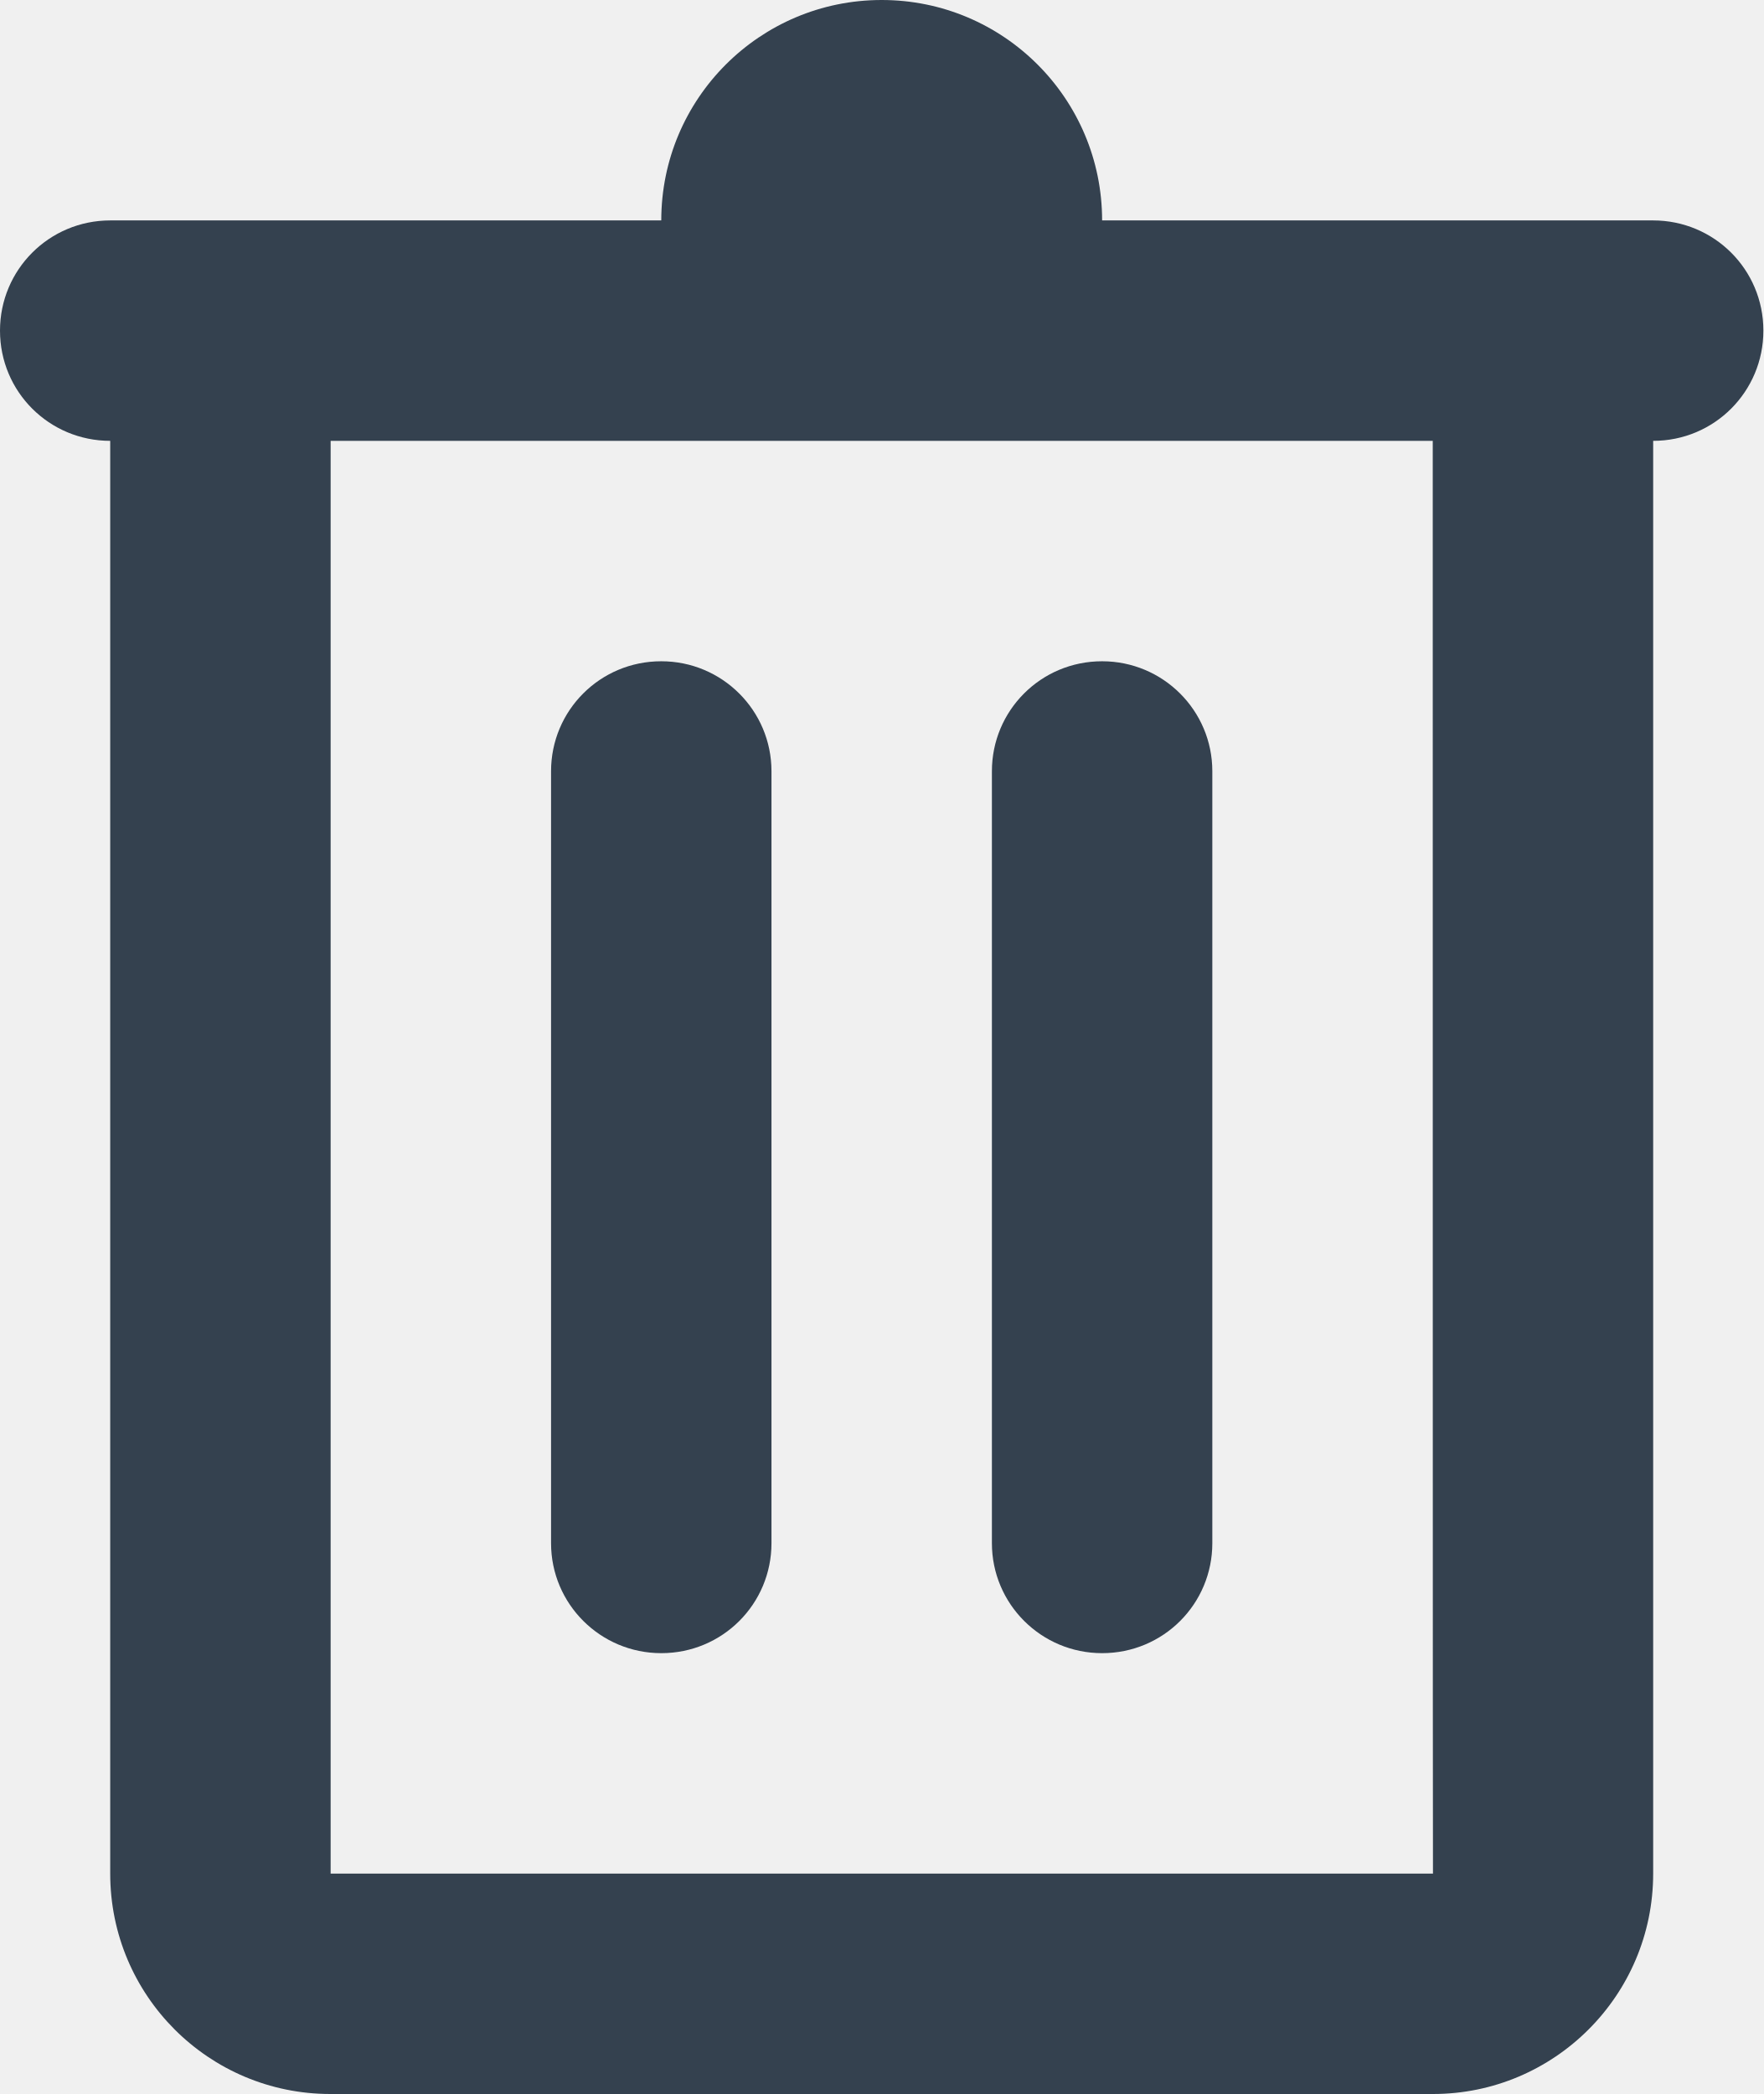
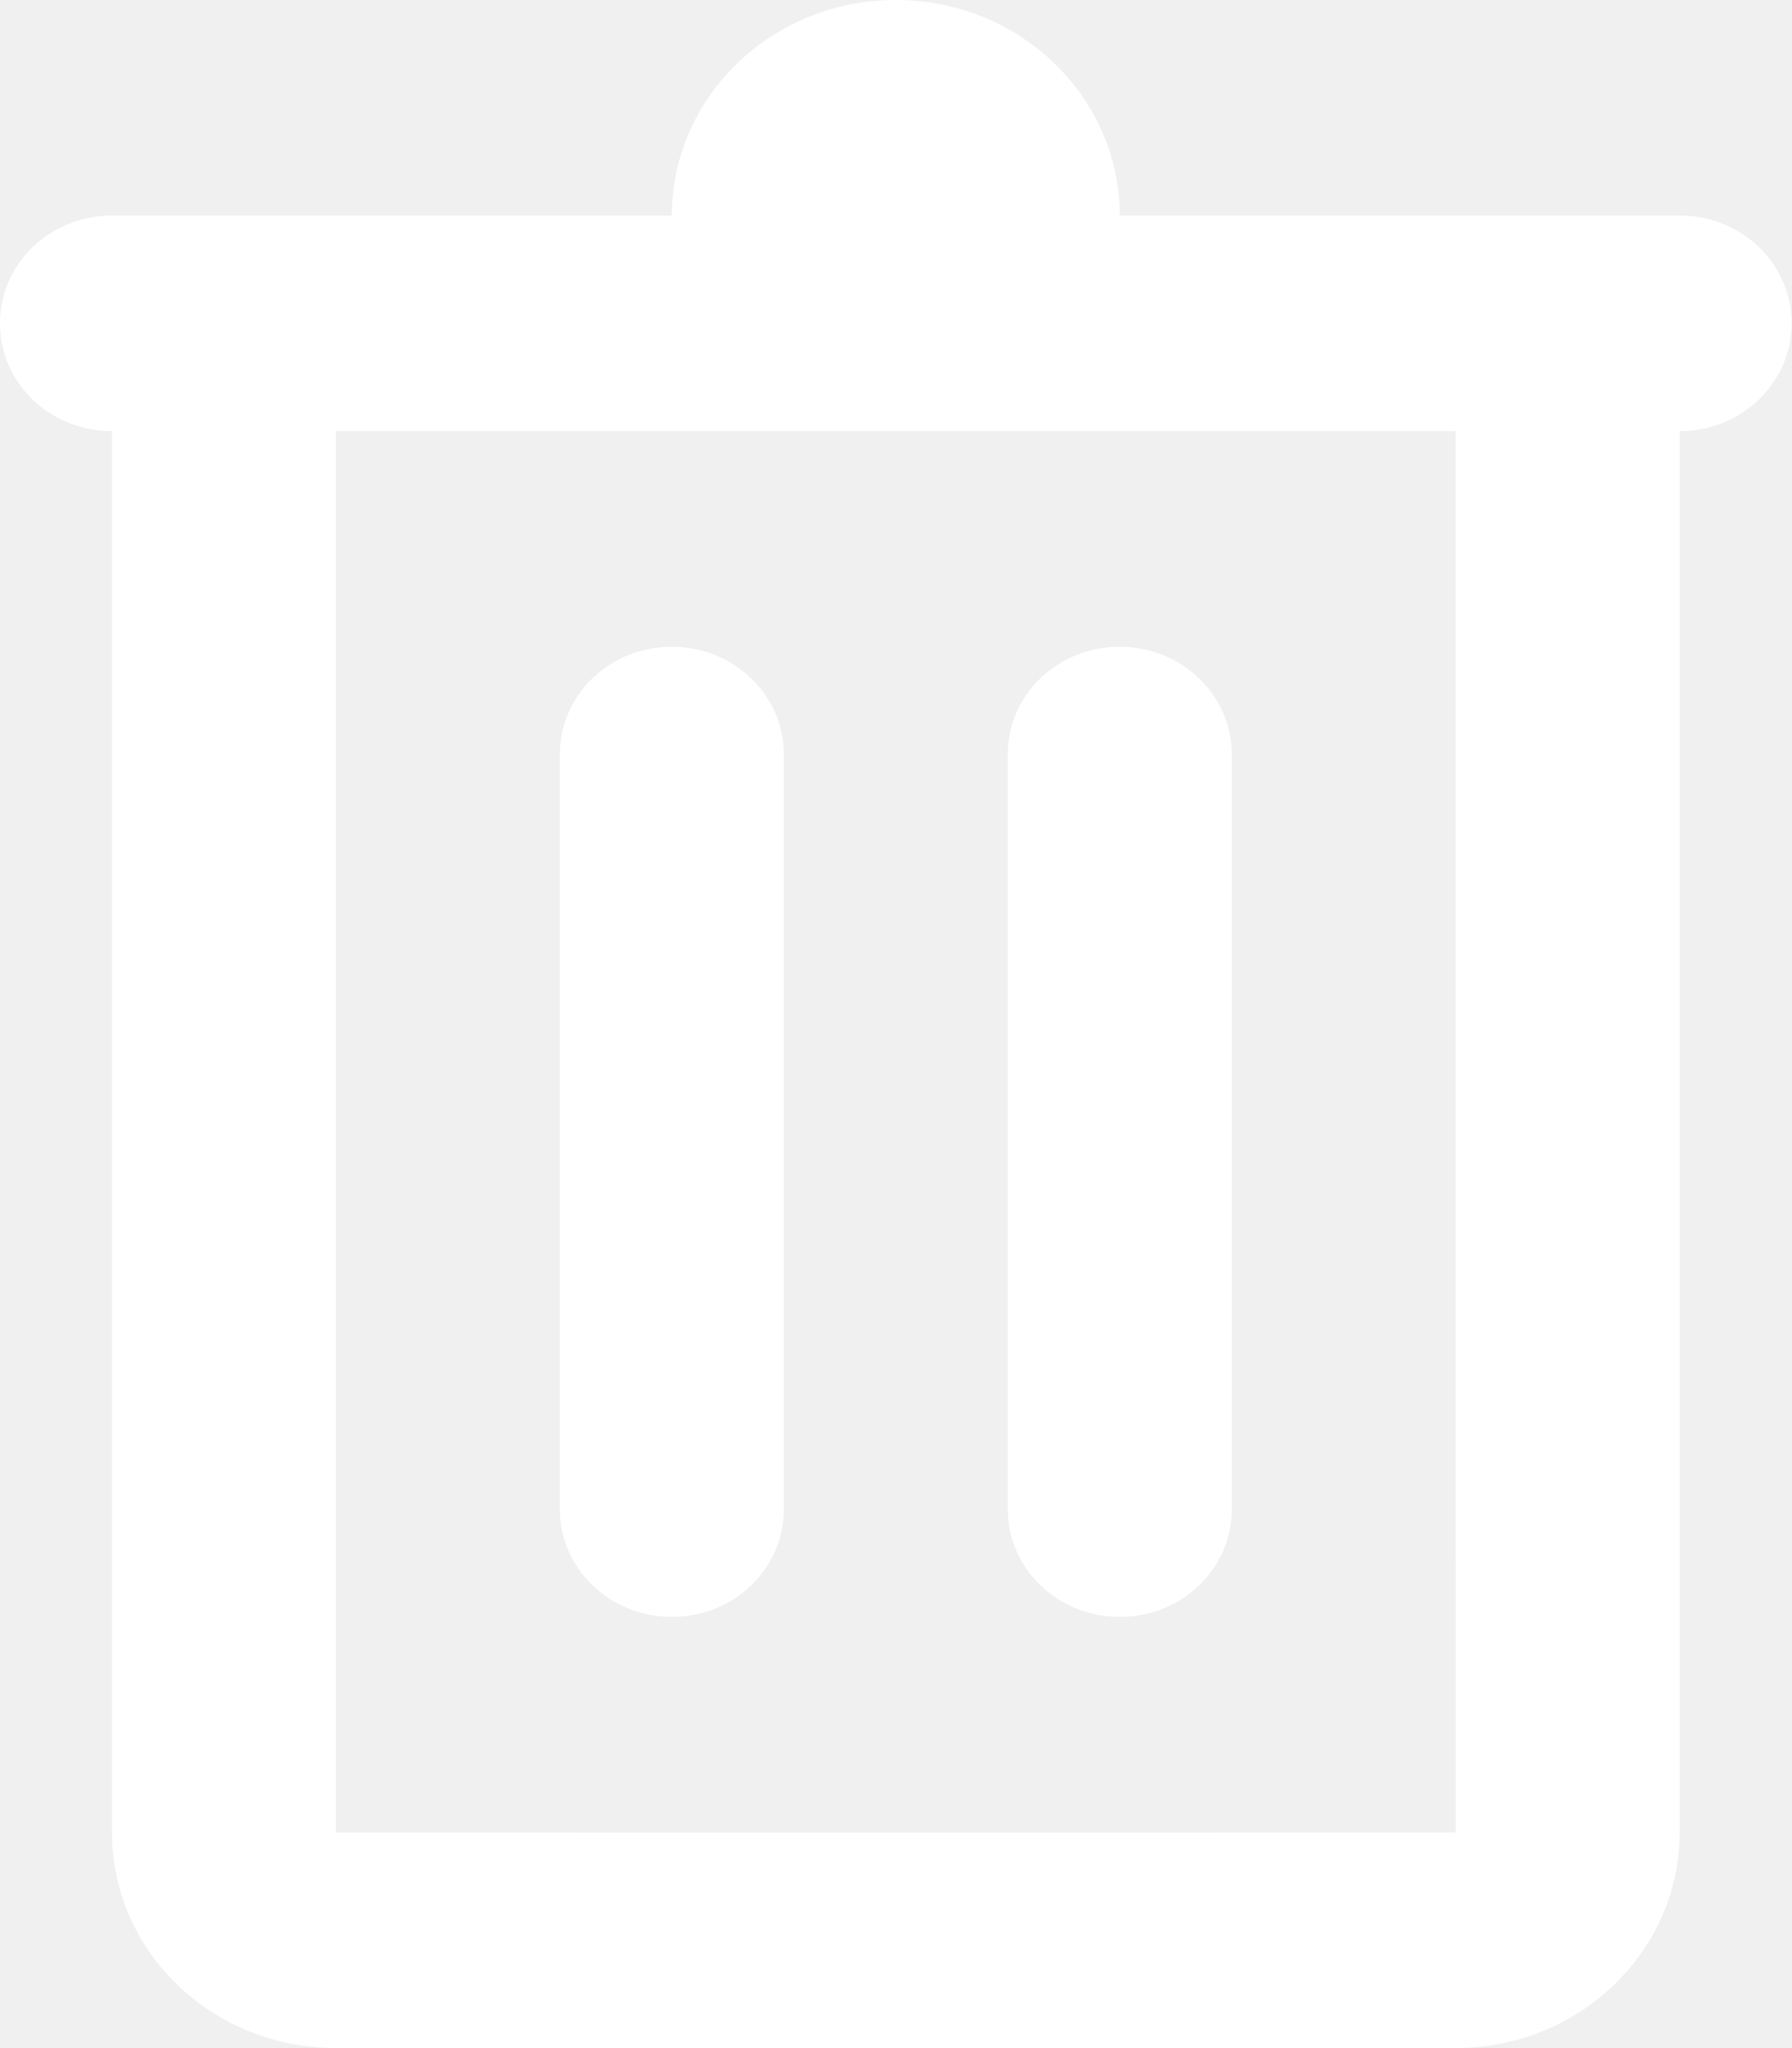
- <svg xmlns="http://www.w3.org/2000/svg" width="16px" height="19px" viewBox="0 0 16 19" version="1.1">
+ <svg xmlns="http://www.w3.org/2000/svg" width="14px" height="16px" viewBox="0 0 14 16" version="1.1">
  <defs />
-   <g id="➡️-Boards-&amp;-Posts" stroke="none" stroke-width="1" fill="none" fill-rule="evenodd">
-     <g id="All-Posts-Mobile" transform="translate(-250, -258)" fill="#34414F" fill-rule="nonzero">
-       <g id="Group-20" transform="translate(223, 187)">
-         <path d="M30,88 C30,88.001 40.002,88 40.002,88 C40,88 40,78.203 40,75 L30,75 L30,88 Z M42,88 C42,89.105 41.103,90 40.002,90 L29.998,90 C28.895,90 28,89.107 28,88 L28,75 C27.448,75 27,74.556 27,74 C27,73.448 27.445,73 28.001,73 L33,73 C33,71.895 33.895,71 35,71 C36.105,71 37,71.895 37,73 L41.999,73 C42.552,73 43,73.444 43,74 C43,74.552 42.556,75 42,75 L42,88 Z M36,77.998 C36,77.447 36.444,77 37,77 C37.552,77 38,77.446 38,77.998 L38,85.002 C38,85.553 37.556,86 37,86 C36.448,86 36,85.554 36,85.002 L36,77.998 Z M32,77.998 C32,77.447 32.444,77 33,77 C33.552,77 34,77.446 34,77.998 L34,85.002 C34,85.553 33.556,86 33,86 C32.448,86 32,85.554 32,85.002 L32,77.998 Z" id="Combined-Shape" />
+   <g id="Must-see" stroke="none" stroke-width="1" fill="none" fill-rule="evenodd">
+     <g id="June-20:-Grid-(must-see-hover)" transform="translate(-278, -392)" fill="#FFFFFF" fill-rule="nonzero">
+       <g id="Group-29" transform="translate(260, 312)">
+         <g id="Group-31" transform="translate(0, 17)">
+           <g id="Group-9" transform="translate(17, 63)">
+             <path d="M3.625,14.316 C3.625,14.317 12.376,14.316 12.376,14.316 C12.375,14.316 12.375,6.066 12.375,3.368 L3.625,3.368 L3.625,14.316 Z M14.125,14.316 C14.125,15.246 13.34,16 12.376,16 L3.624,16 C2.658,16 1.875,15.248 1.875,14.316 L1.875,3.368 C1.392,3.368 1,2.994 1,2.526 C1,2.061 1.389,1.684 1.876,1.684 L6.25,1.684 C6.25,0.754 7.034,0 8,0 C8.966,0 9.75,0.754 9.75,1.684 L14.124,1.684 C14.608,1.684 15,2.058 15,2.526 C15,2.991 14.611,3.368 14.125,3.368 L14.125,14.316 Z M8.875,5.893 C8.875,5.429 9.263,5.053 9.75,5.053 C10.233,5.053 10.625,5.428 10.625,5.893 L10.625,11.792 C10.625,12.255 10.237,12.632 9.75,12.632 C9.267,12.632 8.875,12.256 8.875,11.792 L8.875,5.893 Z M5.375,5.893 C5.375,5.429 5.763,5.053 6.25,5.053 C6.733,5.053 7.125,5.428 7.125,5.893 L7.125,11.792 C7.125,12.255 6.737,12.632 6.25,12.632 C5.767,12.632 5.375,12.256 5.375,11.792 L5.375,5.893 Z" id="Combined-Shape" />
+           </g>
+         </g>
      </g>
    </g>
  </g>
</svg>
